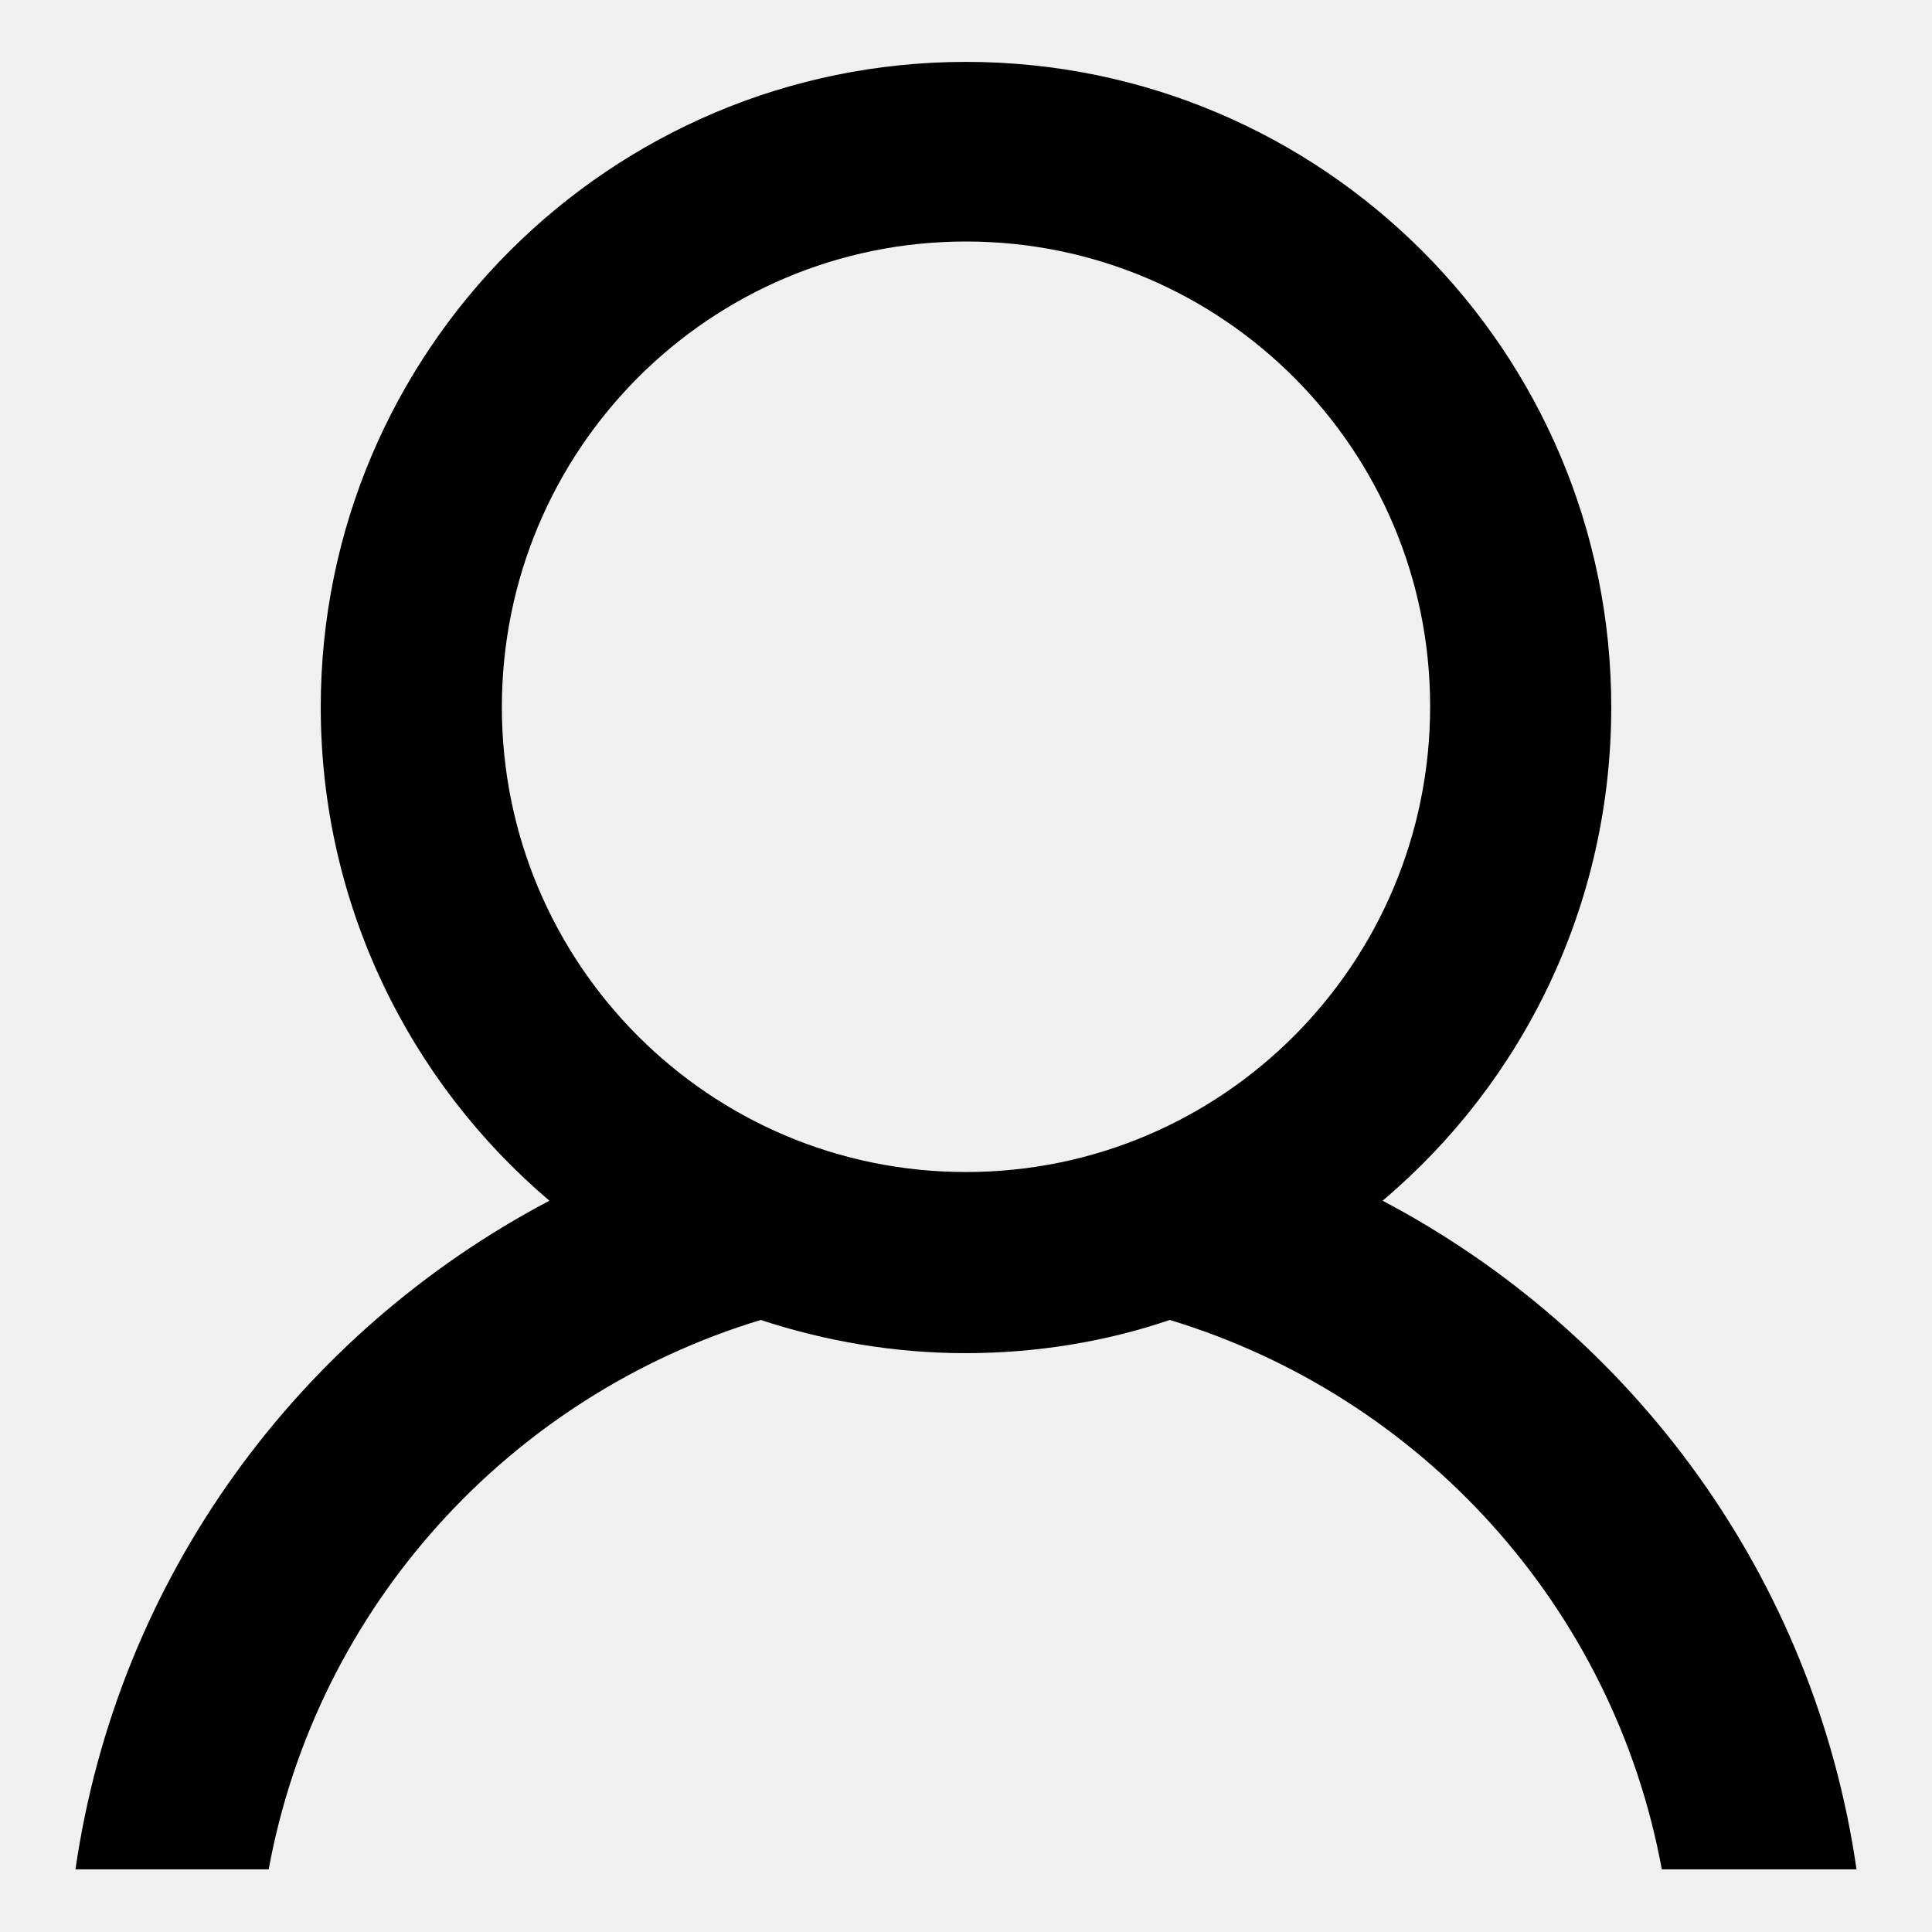
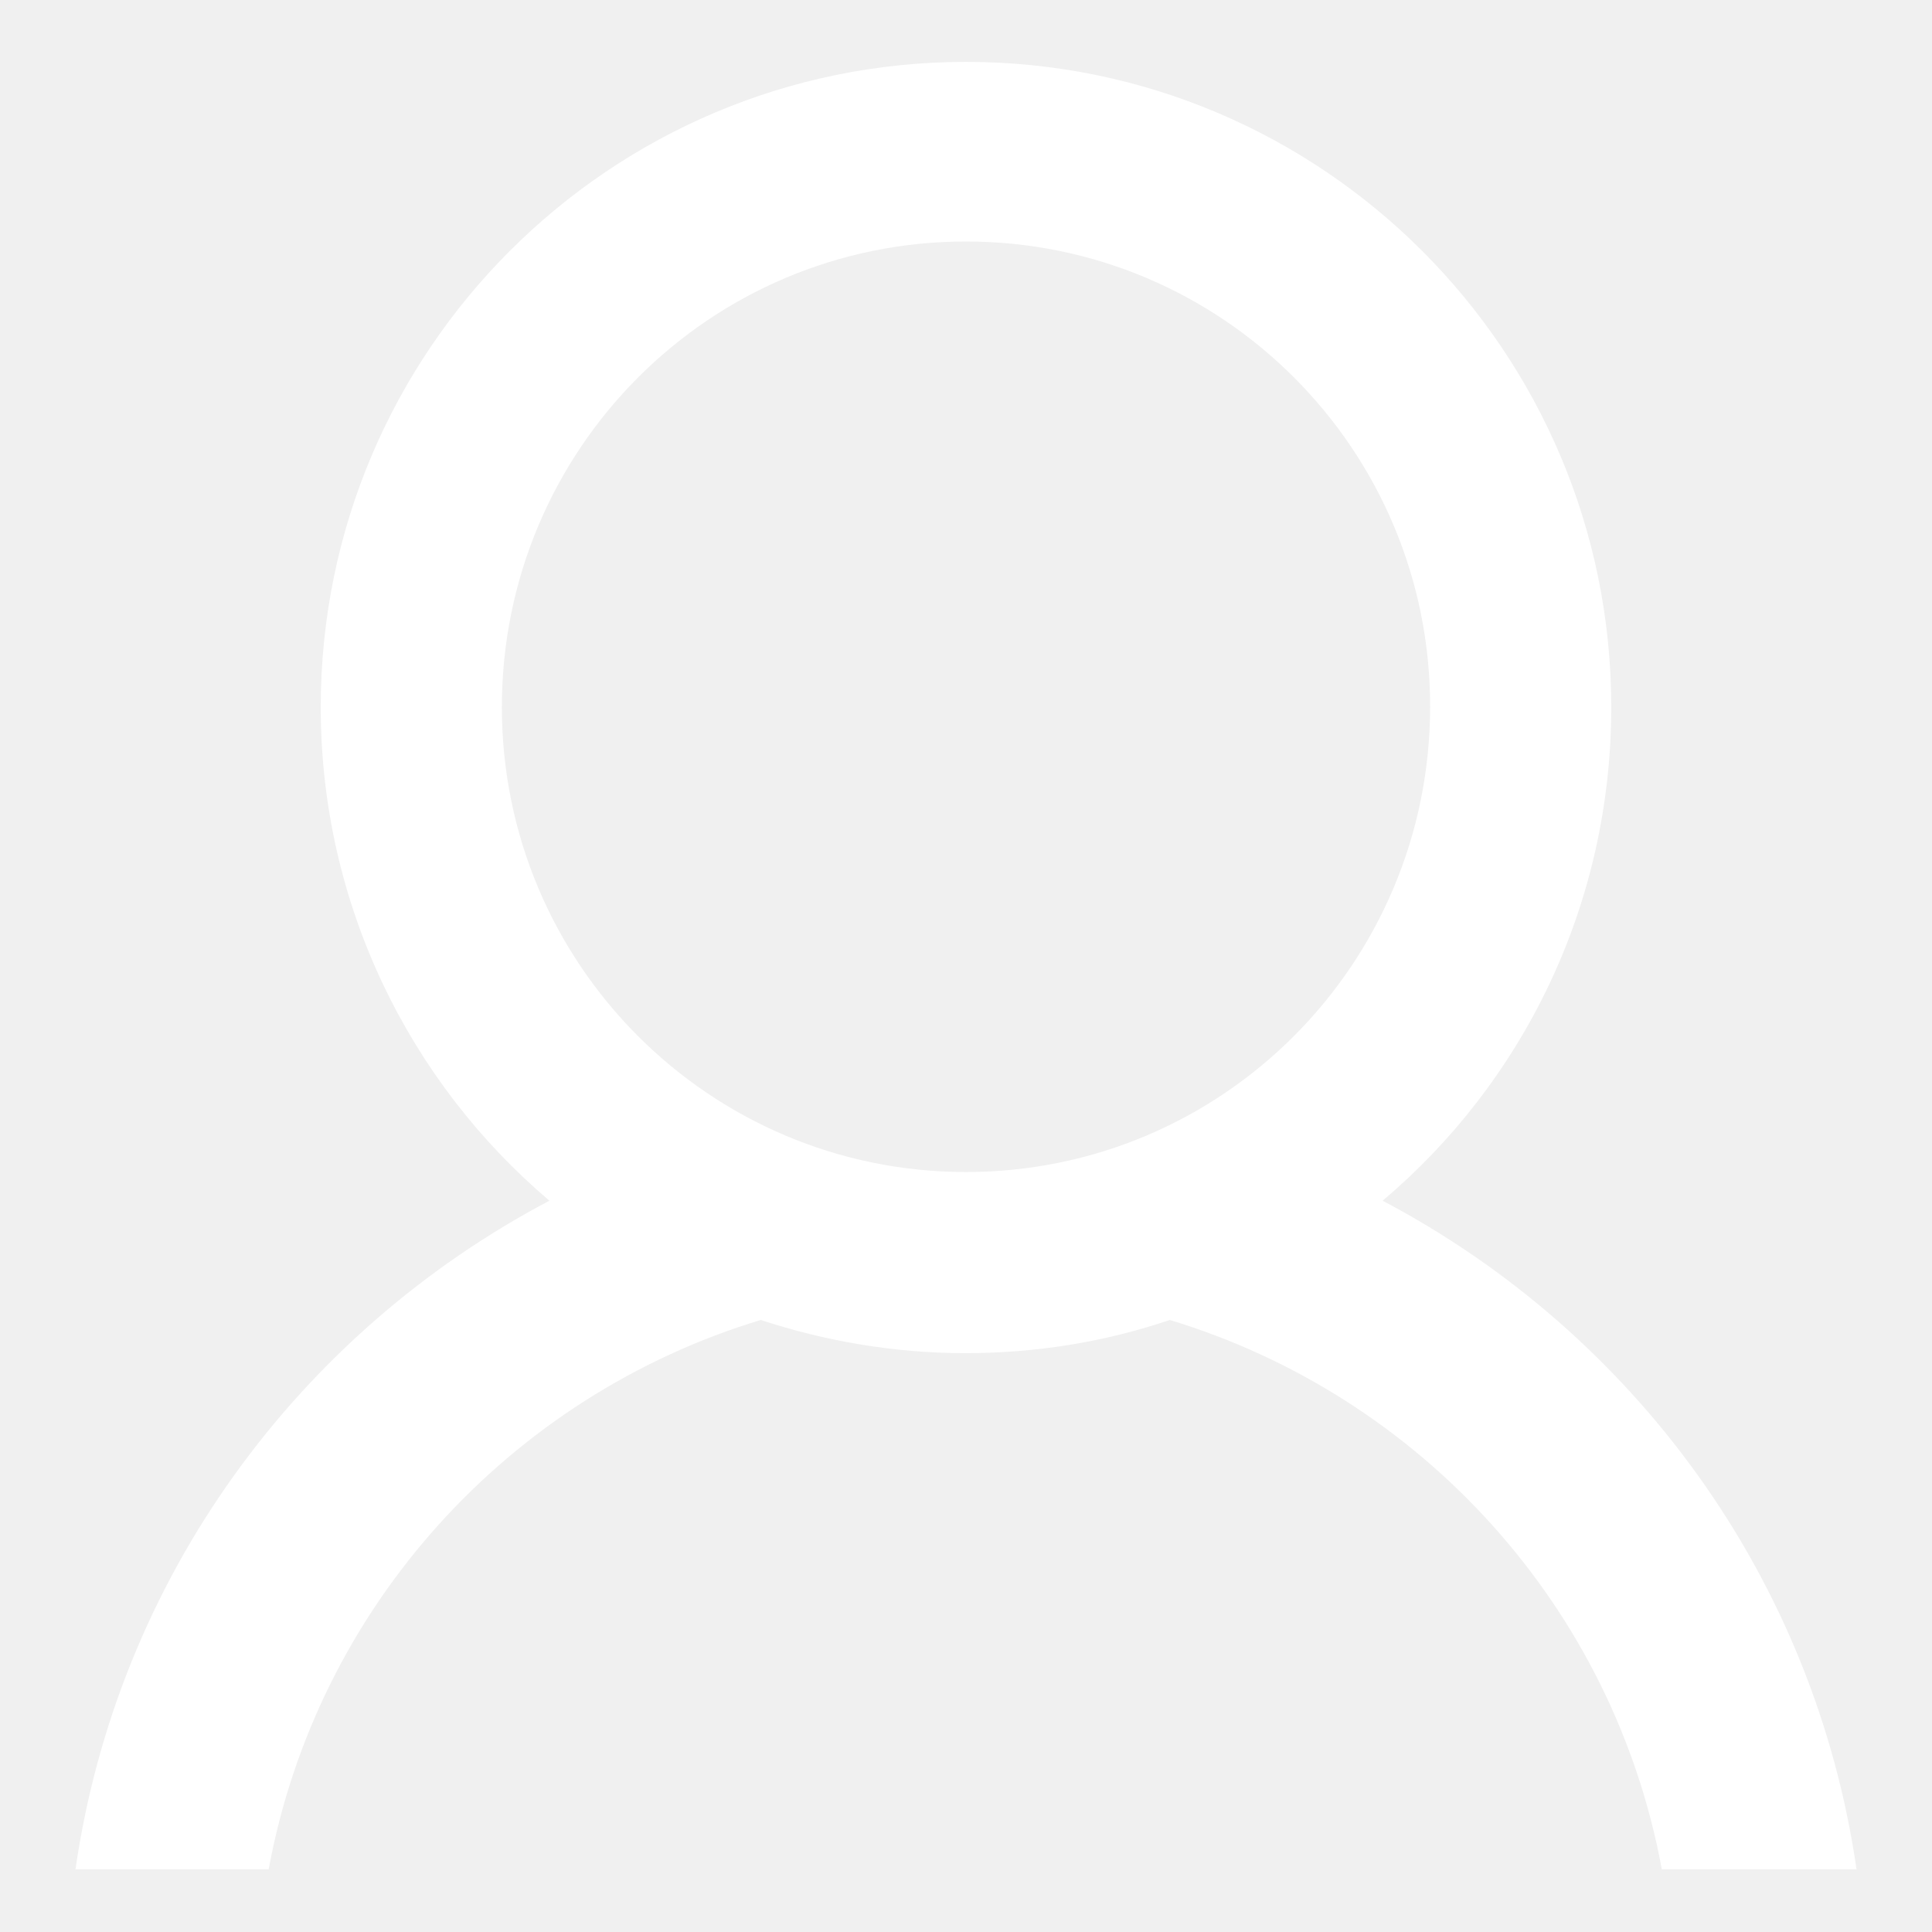
<svg xmlns="http://www.w3.org/2000/svg" version="1.1" x="0px" y="0px" viewBox="0 0 256 256" enable-background="new 0 0 256 256" xml:space="preserve">
  <g>
    <g>
-       <path fill="#000000" d="M183.2,159.1c18.6-15.7,30.3-39.2,30.3-65.4c0-47.2-38.3-85.5-85.5-85.5c-47.2,0-85.5,38.3-85.5,85.5c0,26.2,11.8,49.7,30.3,65.4C39.6,176.6,15.6,209,10,247.7h25.6c6.4-34.8,31.9-62.7,65.2-72.8c8.5,2.8,17.7,4.4,27.1,4.4s18.6-1.5,27.1-4.4c33.3,10.1,58.8,38,65.2,72.8H246C240.4,209,216.4,176.6,183.2,159.1z M128,155.3c-34,0-61.5-27.6-61.5-61.6C66.5,59.6,94,32,128,32s61.5,27.6,61.5,61.6C189.5,127.7,162,155.3,128,155.3z" />
+       <path fill="#FFFFFF" d="M183.2,159.1c18.6-15.7,30.3-39.2,30.3-65.4c0-47.2-38.3-85.5-85.5-85.5c-47.2,0-85.5,38.3-85.5,85.5c0,26.2,11.8,49.7,30.3,65.4C39.6,176.6,15.6,209,10,247.7h25.6c6.4-34.8,31.9-62.7,65.2-72.8c8.5,2.8,17.7,4.4,27.1,4.4s18.6-1.5,27.1-4.4c33.3,10.1,58.8,38,65.2,72.8H246C240.4,209,216.4,176.6,183.2,159.1z M128,155.3c-34,0-61.5-27.6-61.5-61.6C66.5,59.6,94,32,128,32s61.5,27.6,61.5,61.6C189.5,127.7,162,155.3,128,155.3z" />
    </g>
  </g>
</svg>
